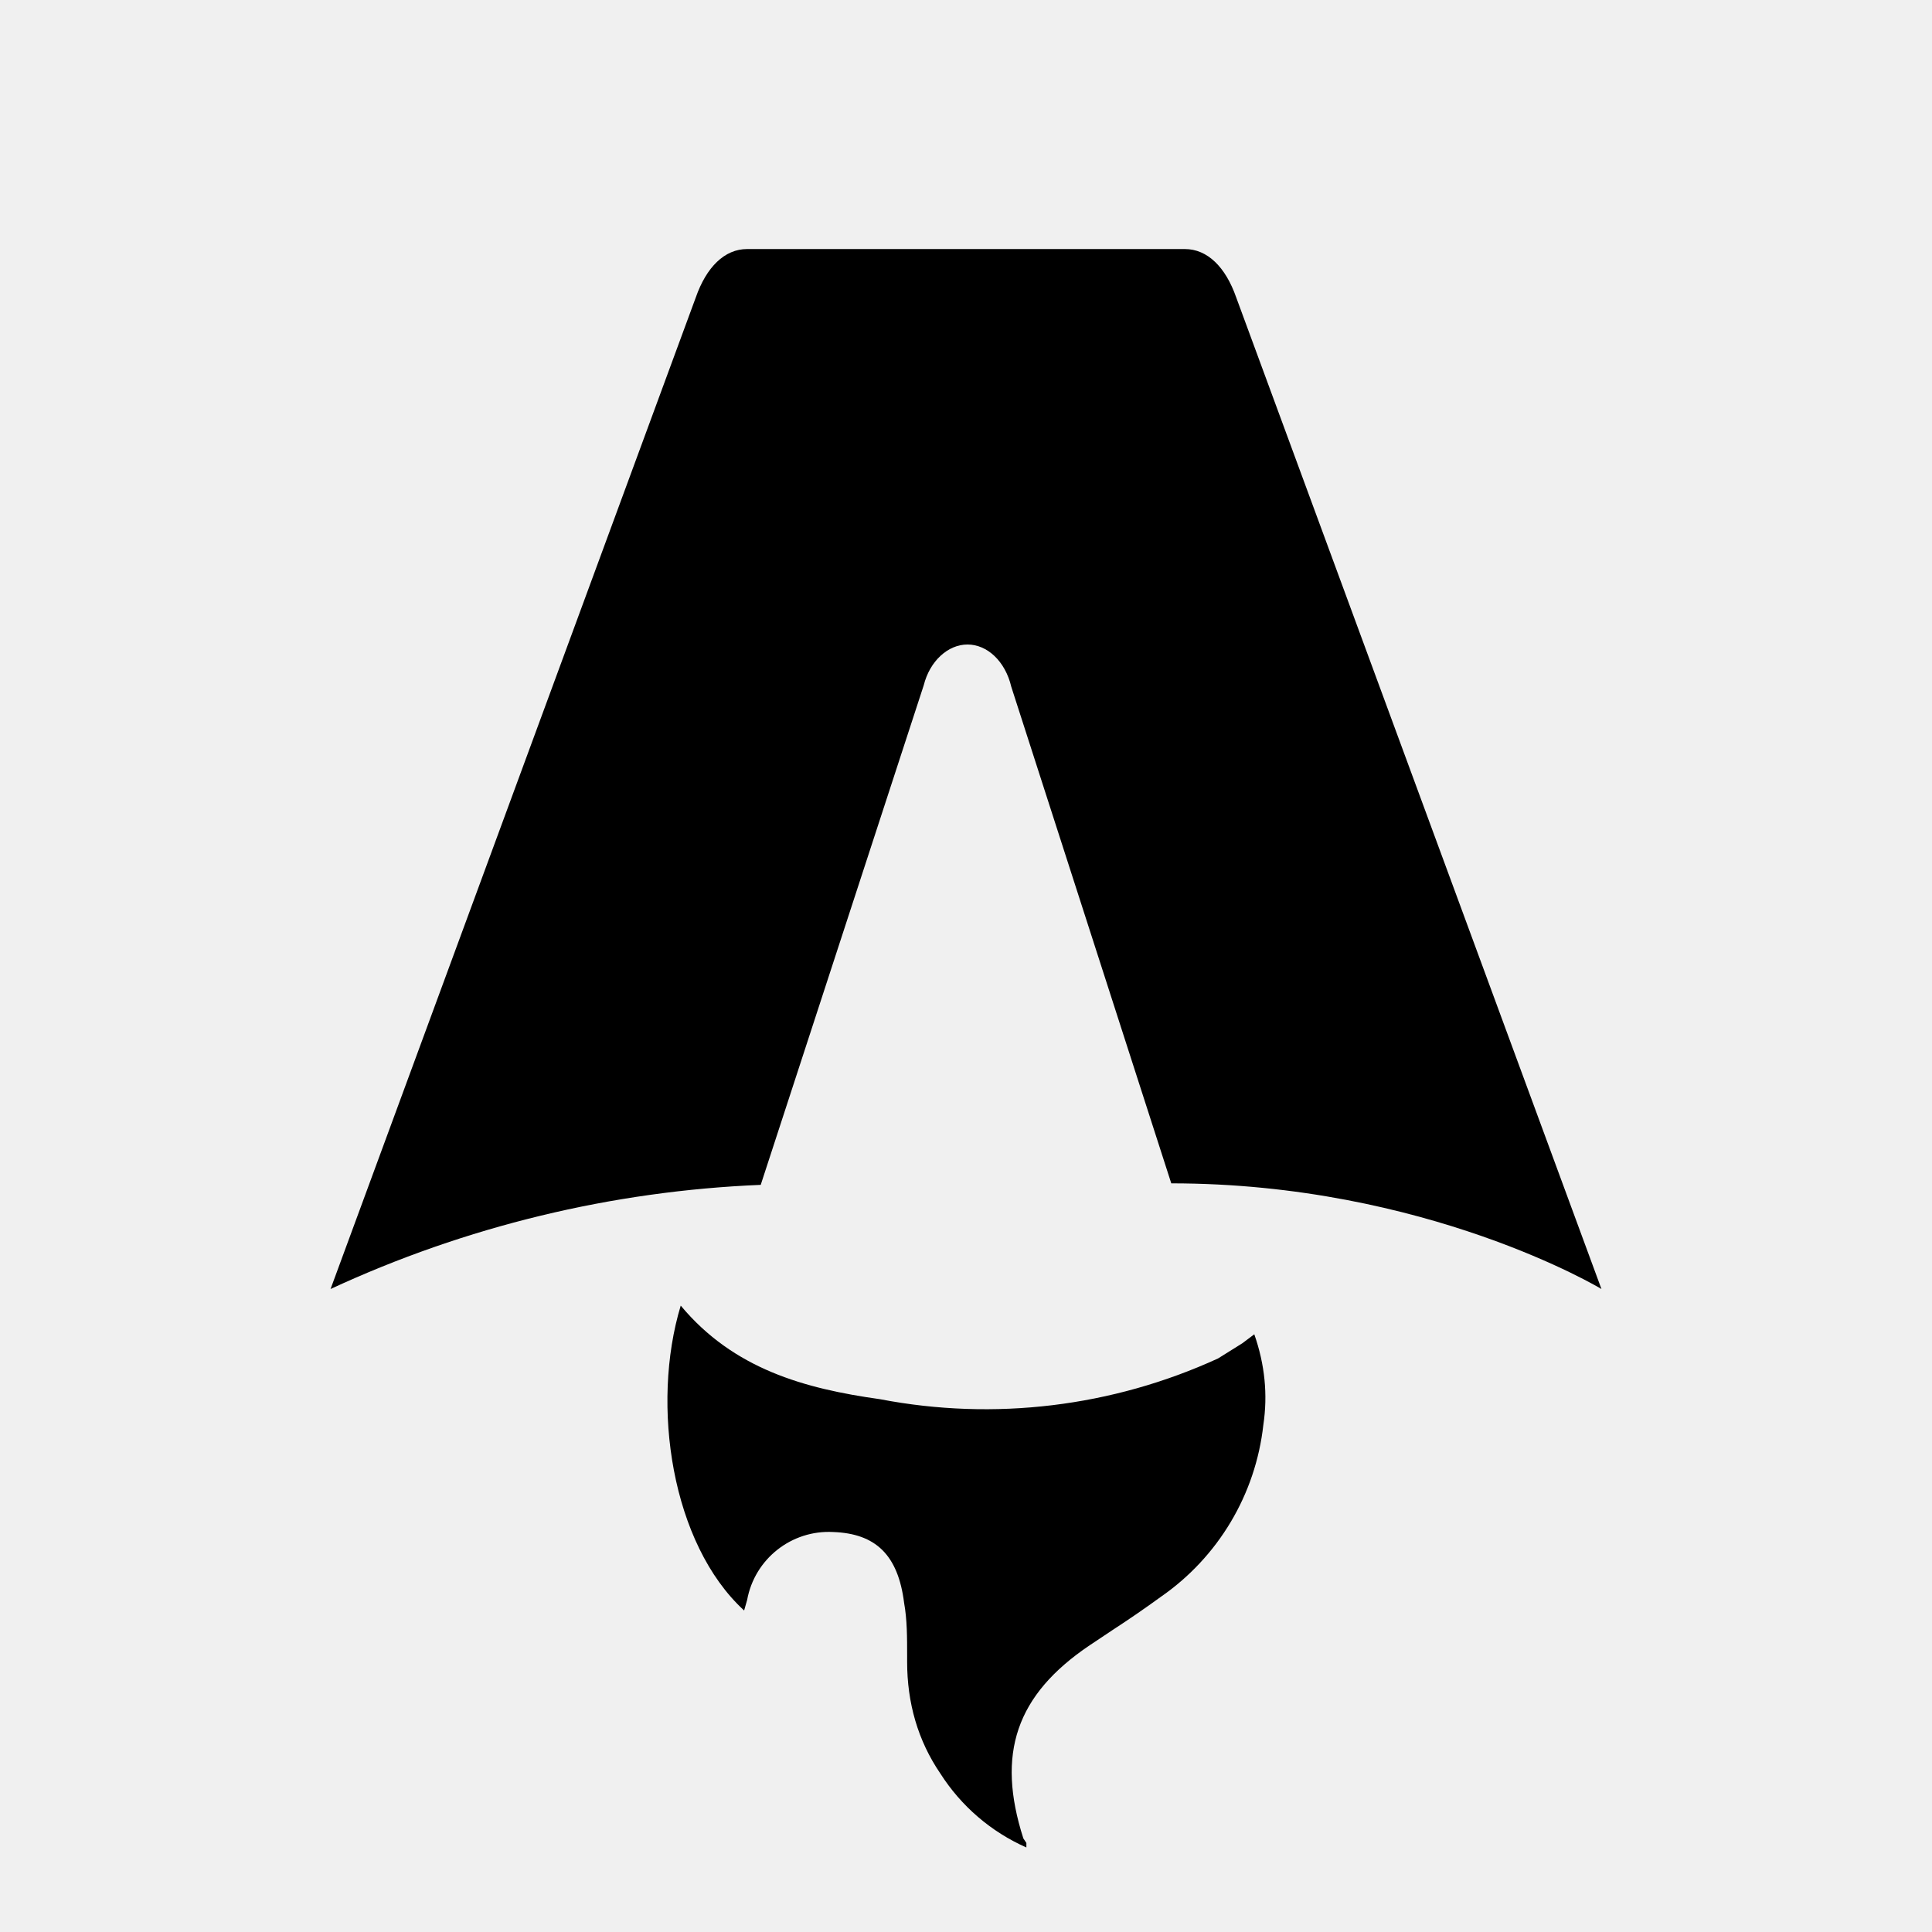
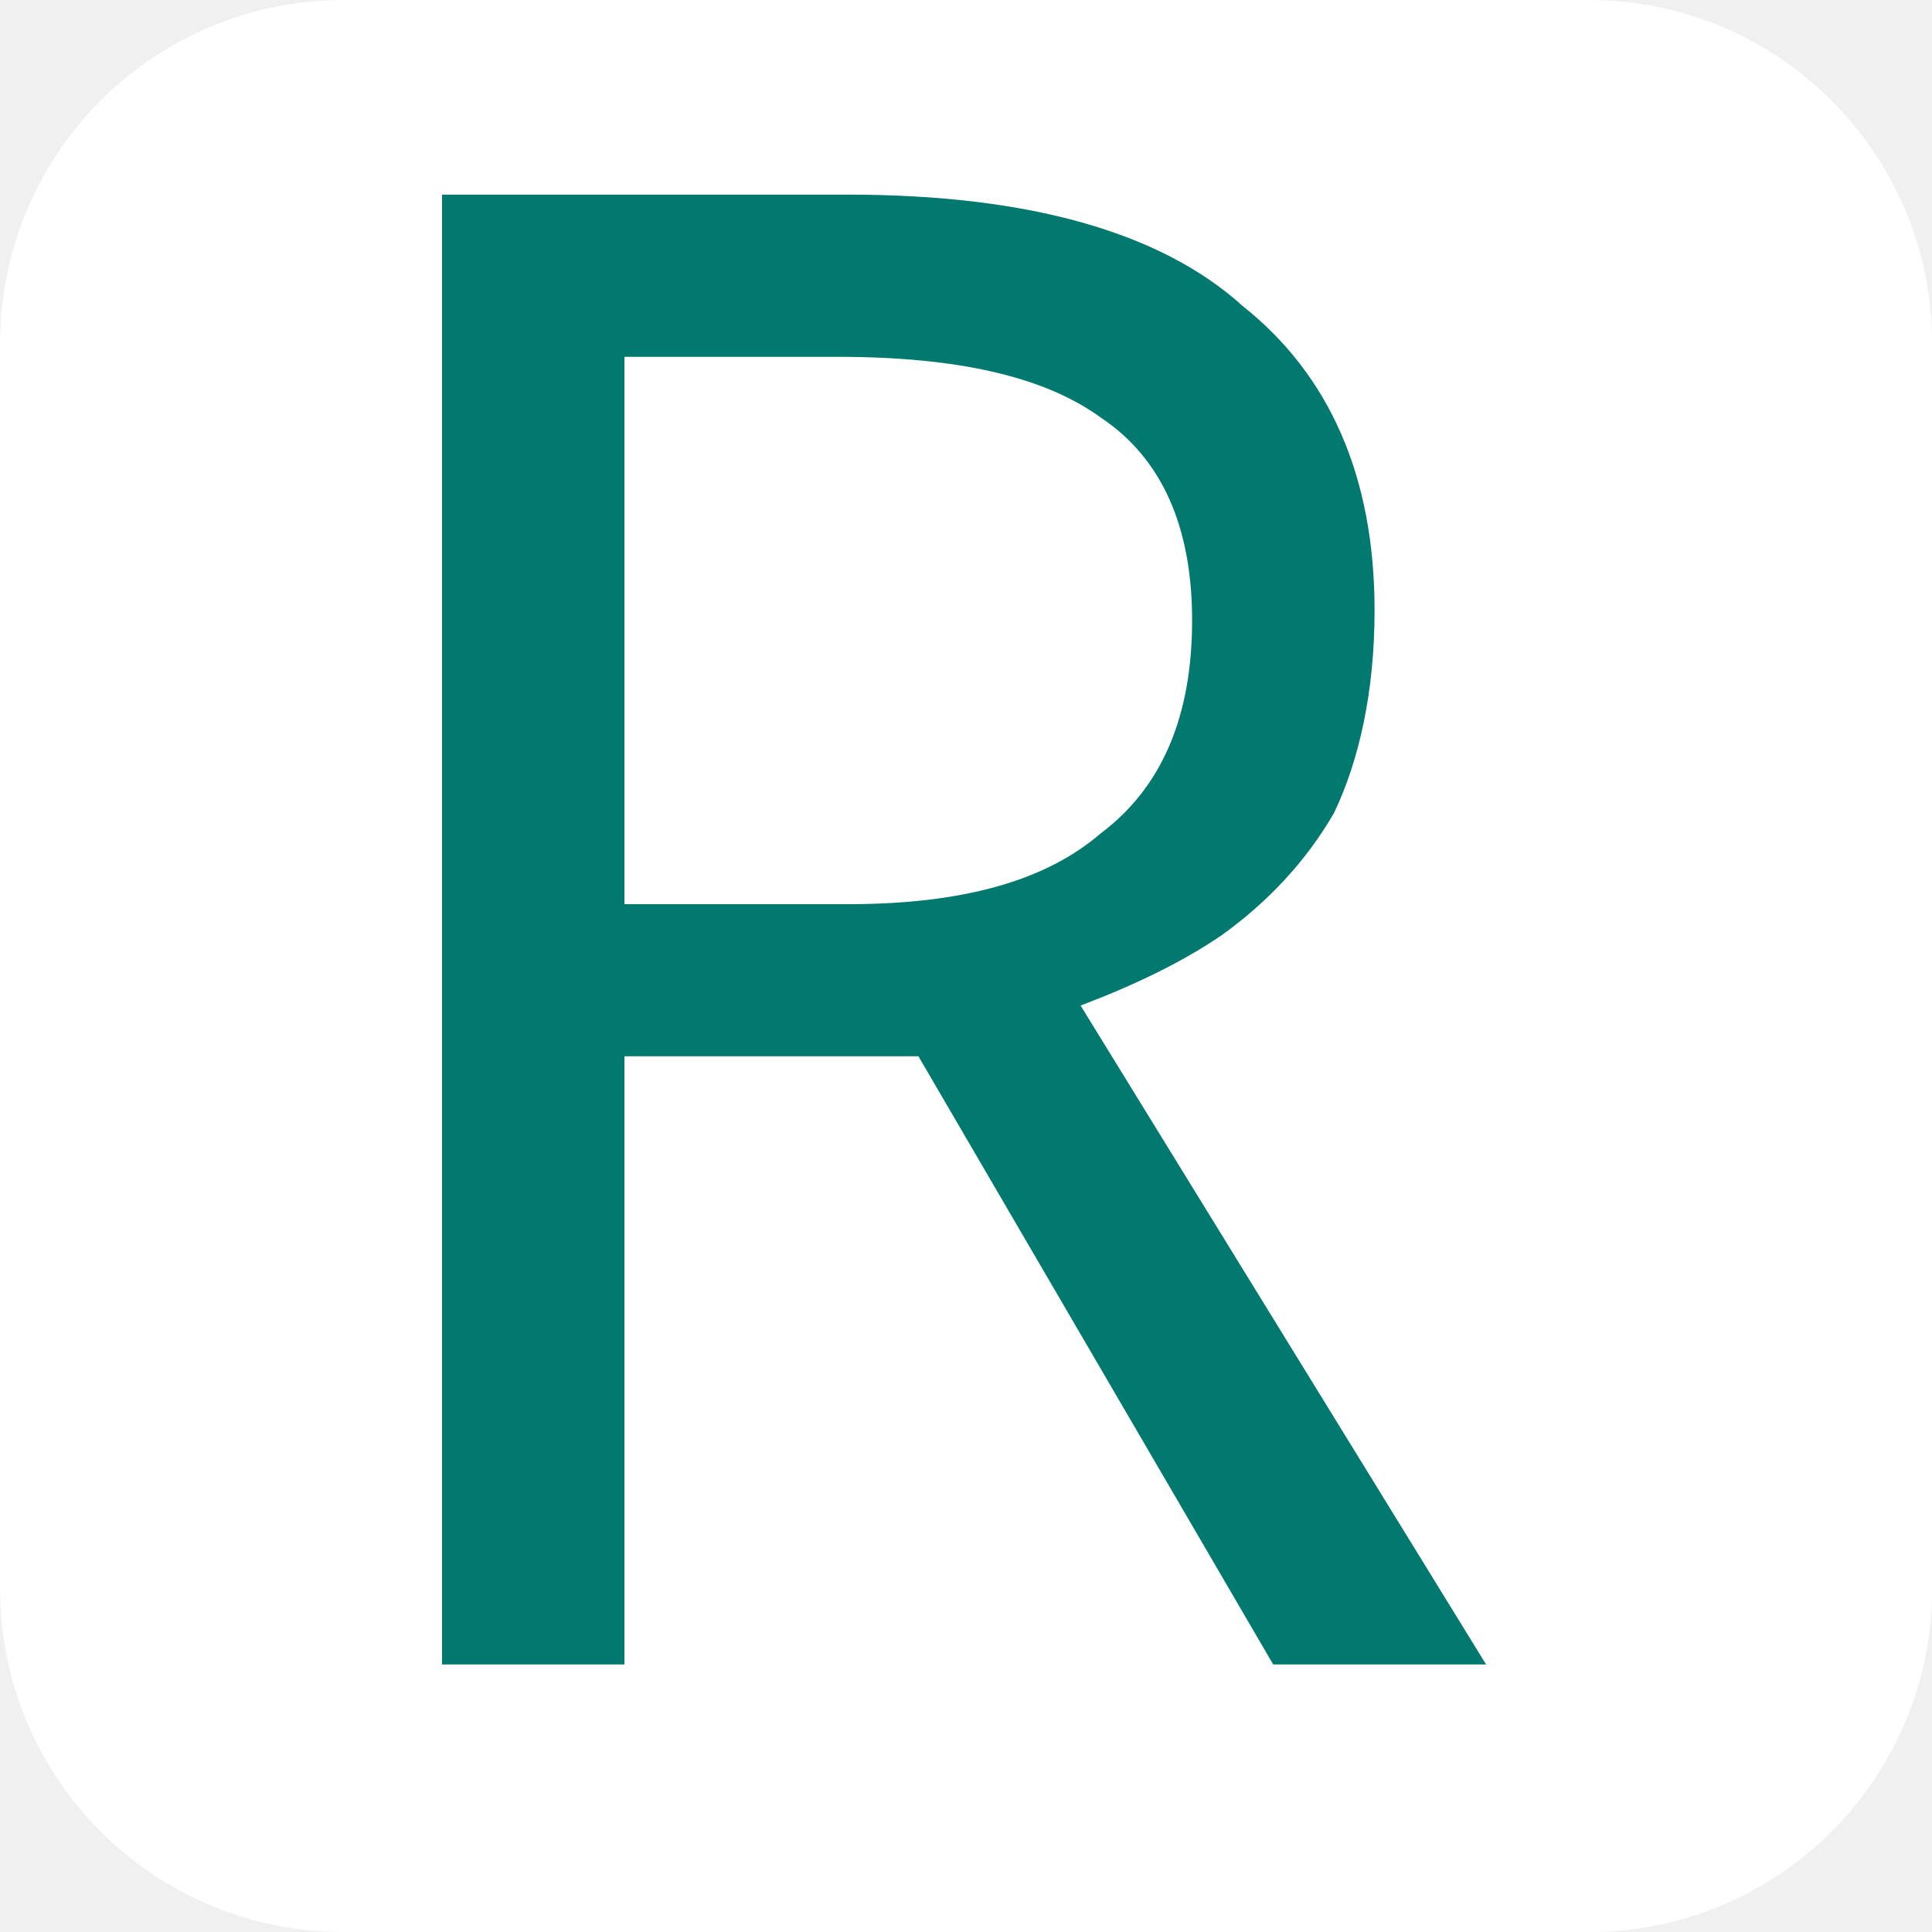
- <svg xmlns="http://www.w3.org/2000/svg" fill="none" viewBox="0 0 128 128">
-   <path d="M50.4 78.5a75.1 75.1 0 0 0-28.5 6.9l24.2-65.7c.7-2 1.9-3.2 3.4-3.2h29c1.5 0 2.7 1.2 3.4 3.2l24.2 65.7s-11.6-7-28.5-7L67 45.5c-.4-1.7-1.6-2.8-2.9-2.8-1.3 0-2.5 1.1-2.9 2.7L50.4 78.5Zm-1.1 28.2Zm-4.2-20.2c-2 6.6-.6 15.8 4.2 20.2a17.5 17.5 0 0 1 .2-.7 5.5 5.5 0 0 1 5.7-4.5c2.8.1 4.3 1.5 4.7 4.7.2 1.1.2 2.3.2 3.5v.4c0 2.7.7 5.2 2.2 7.4a13 13 0 0 0 5.7 4.9v-.3l-.2-.3c-1.8-5.6-.5-9.5 4.4-12.8l1.5-1a73 73 0 0 0 3.2-2.2 16 16 0 0 0 6.8-11.4c.3-2 .1-4-.6-6l-.8.6-1.6 1a37 37 0 0 1-22.4 2.7c-5-.7-9.7-2-13.2-6.2Z" />
-   <style>
-         path { fill: #000; }
-         @media (prefers-color-scheme: dark) {
-             path { fill: #FFF; }
-         }
-     </style>
+ <svg xmlns="http://www.w3.org/2000/svg" width="2.978mm" height="2.978mm" viewBox="0 0 2.978 2.978" version="1.1" id="svg1">
+   <defs id="defs1" />
+   <g id="layer1" transform="translate(-81.14685,-50.53595)">
+     <g id="g3">
+       <path style="fill:#ffffff;fill-opacity:1;stroke-width:0.265" id="rect2" width="2.978" height="2.978" x="81.147" y="50.536" d="m 81.676,50.536 h 1.92 a 0.529,0.529 45 0 1 0.529,0.529 v 1.92 a 0.529,0.529 135 0 1 -0.529,0.529 H 81.676 A 0.529,0.529 45 0 1 81.147,52.985 V 51.065 a 0.529,0.529 135 0 1 0.529,-0.529 z" />
+       <text xml:space="preserve" style="font-style:normal;font-variant:normal;font-weight:normal;font-stretch:normal;font-size:3.175px;font-family:'Averia Serif Libre';-inkscape-font-specification:'Averia Serif Libre';text-align:start;writing-mode:lr-tb;direction:ltr;text-anchor:start;fill:#01796f;fill-opacity:1;stroke-width:0.265" x="81.516" y="53.102" id="text2">
+         <tspan id="tspan2" style="fill:#01796f;fill-opacity:1;stroke-width:0.265" x="81.516" y="53.102">R</tspan>
+       </text>
+     </g>
+   </g>
</svg>
